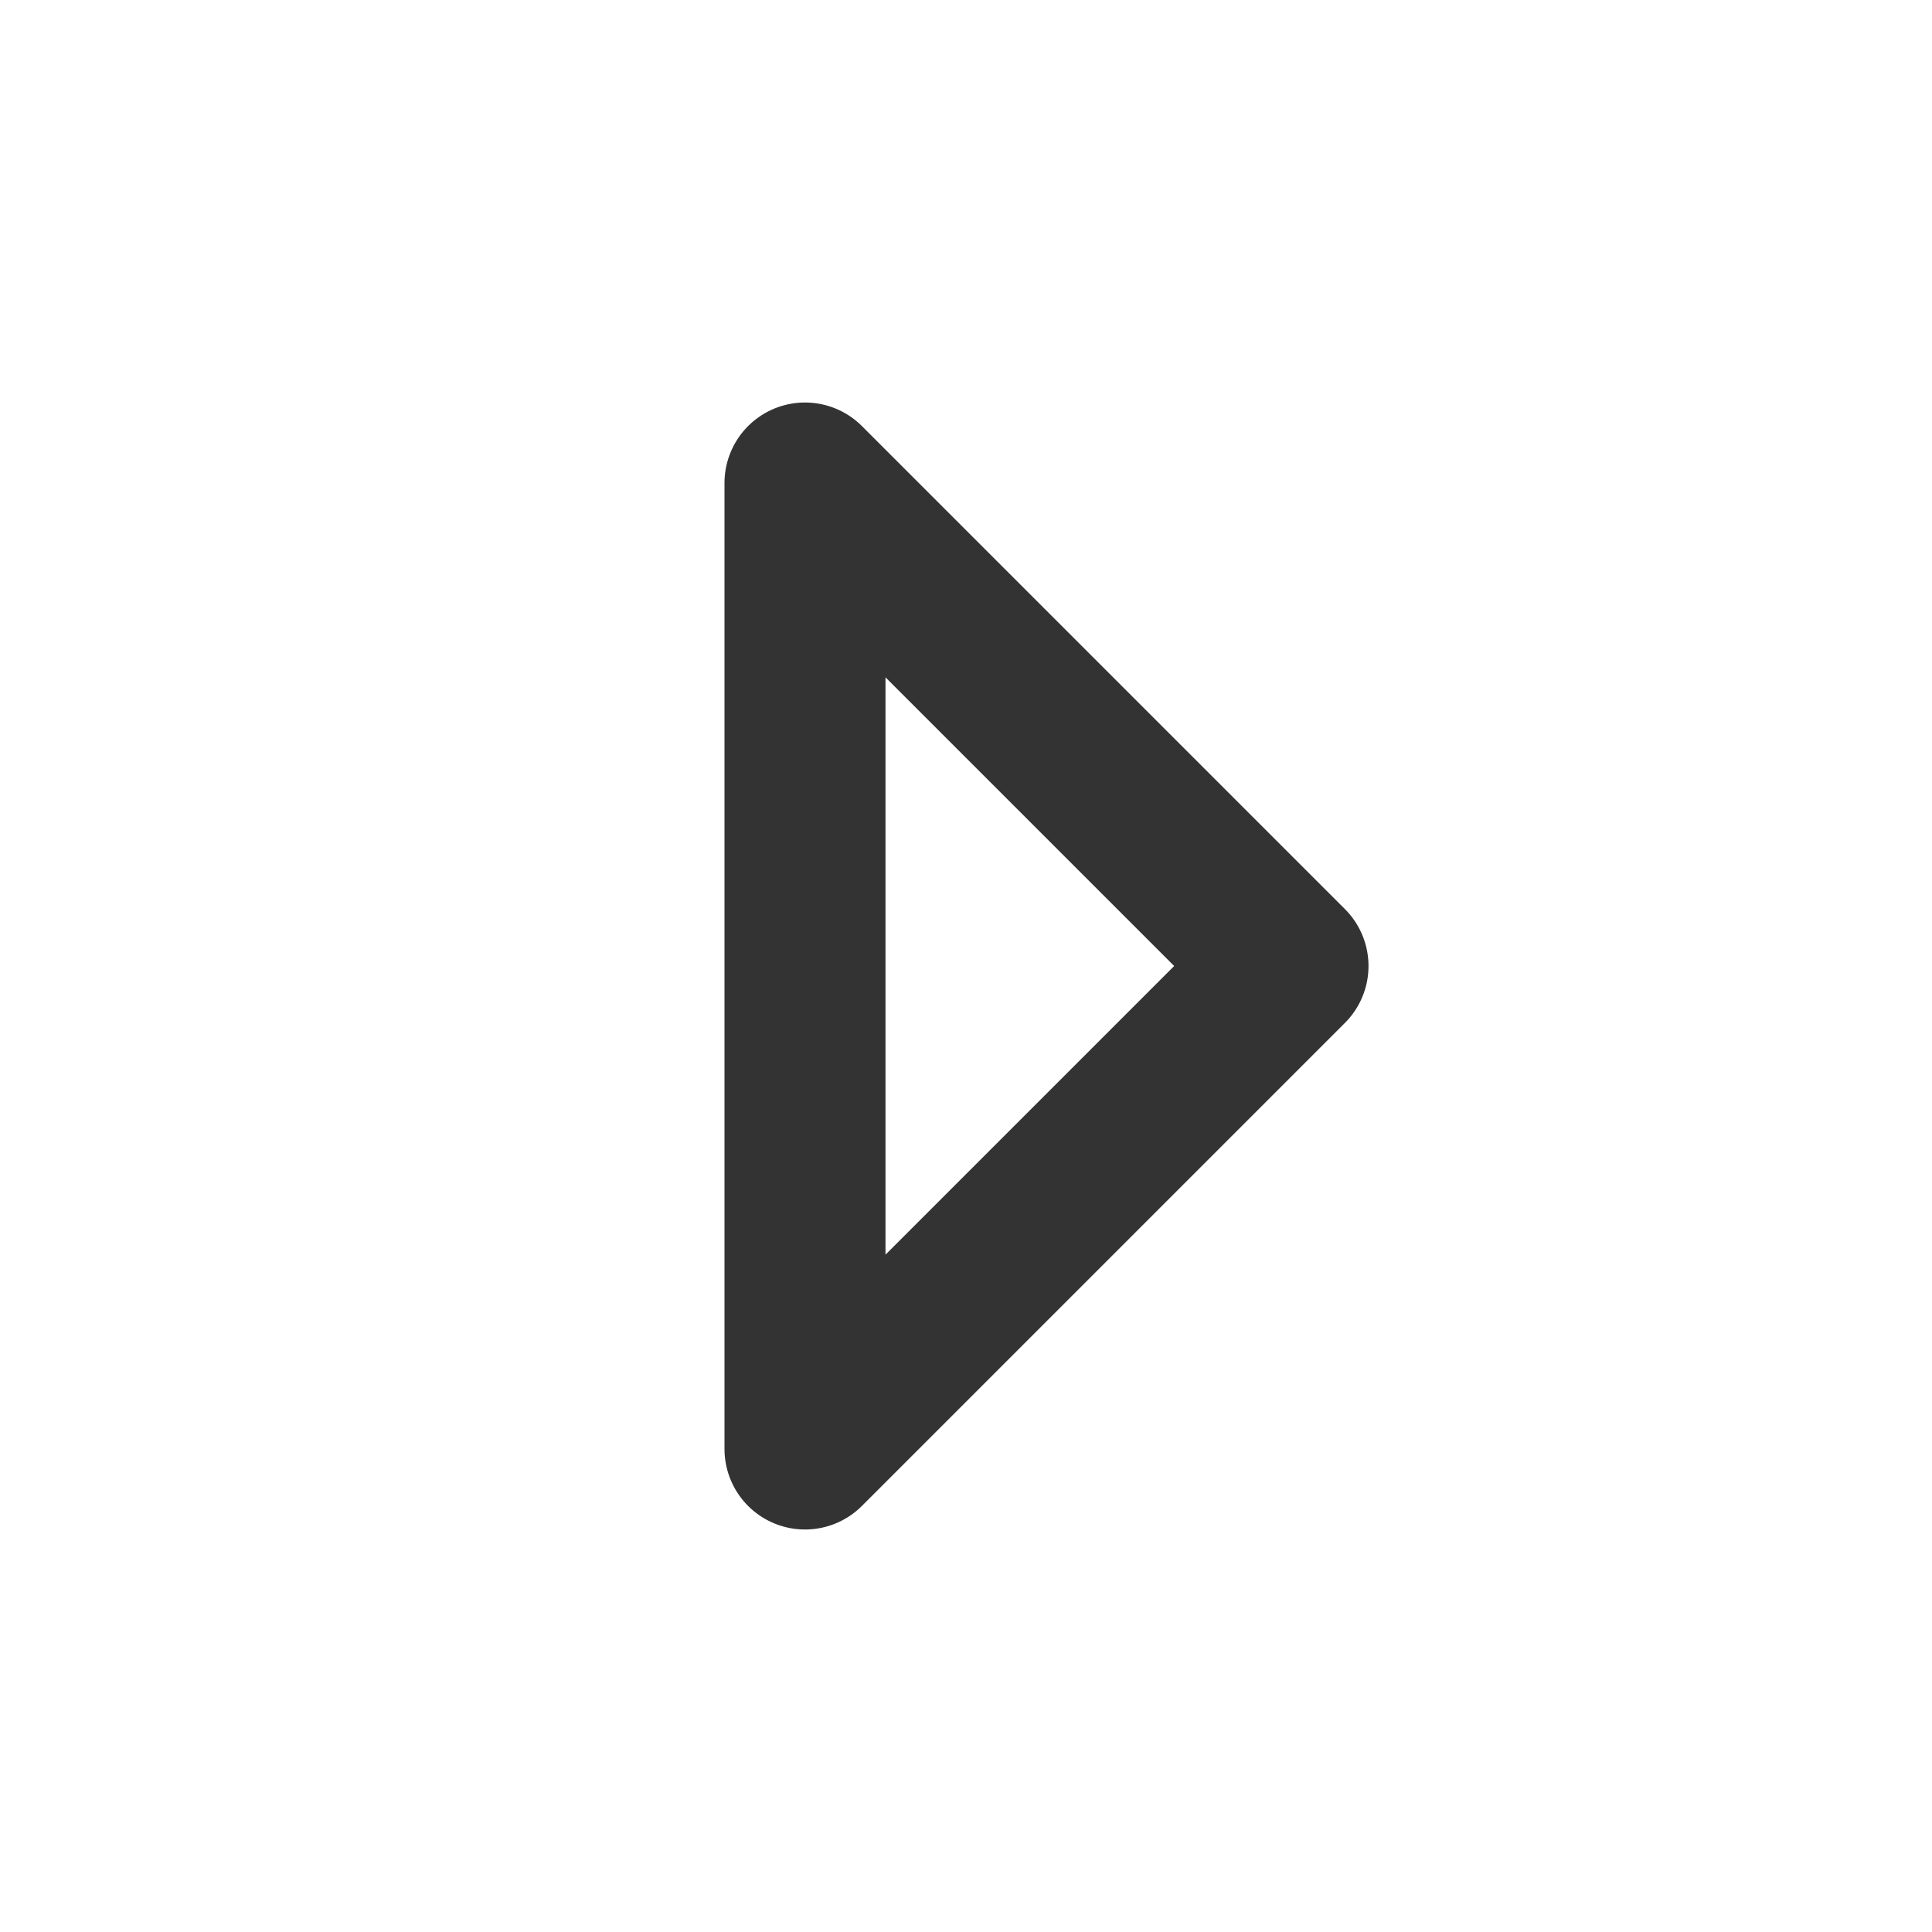
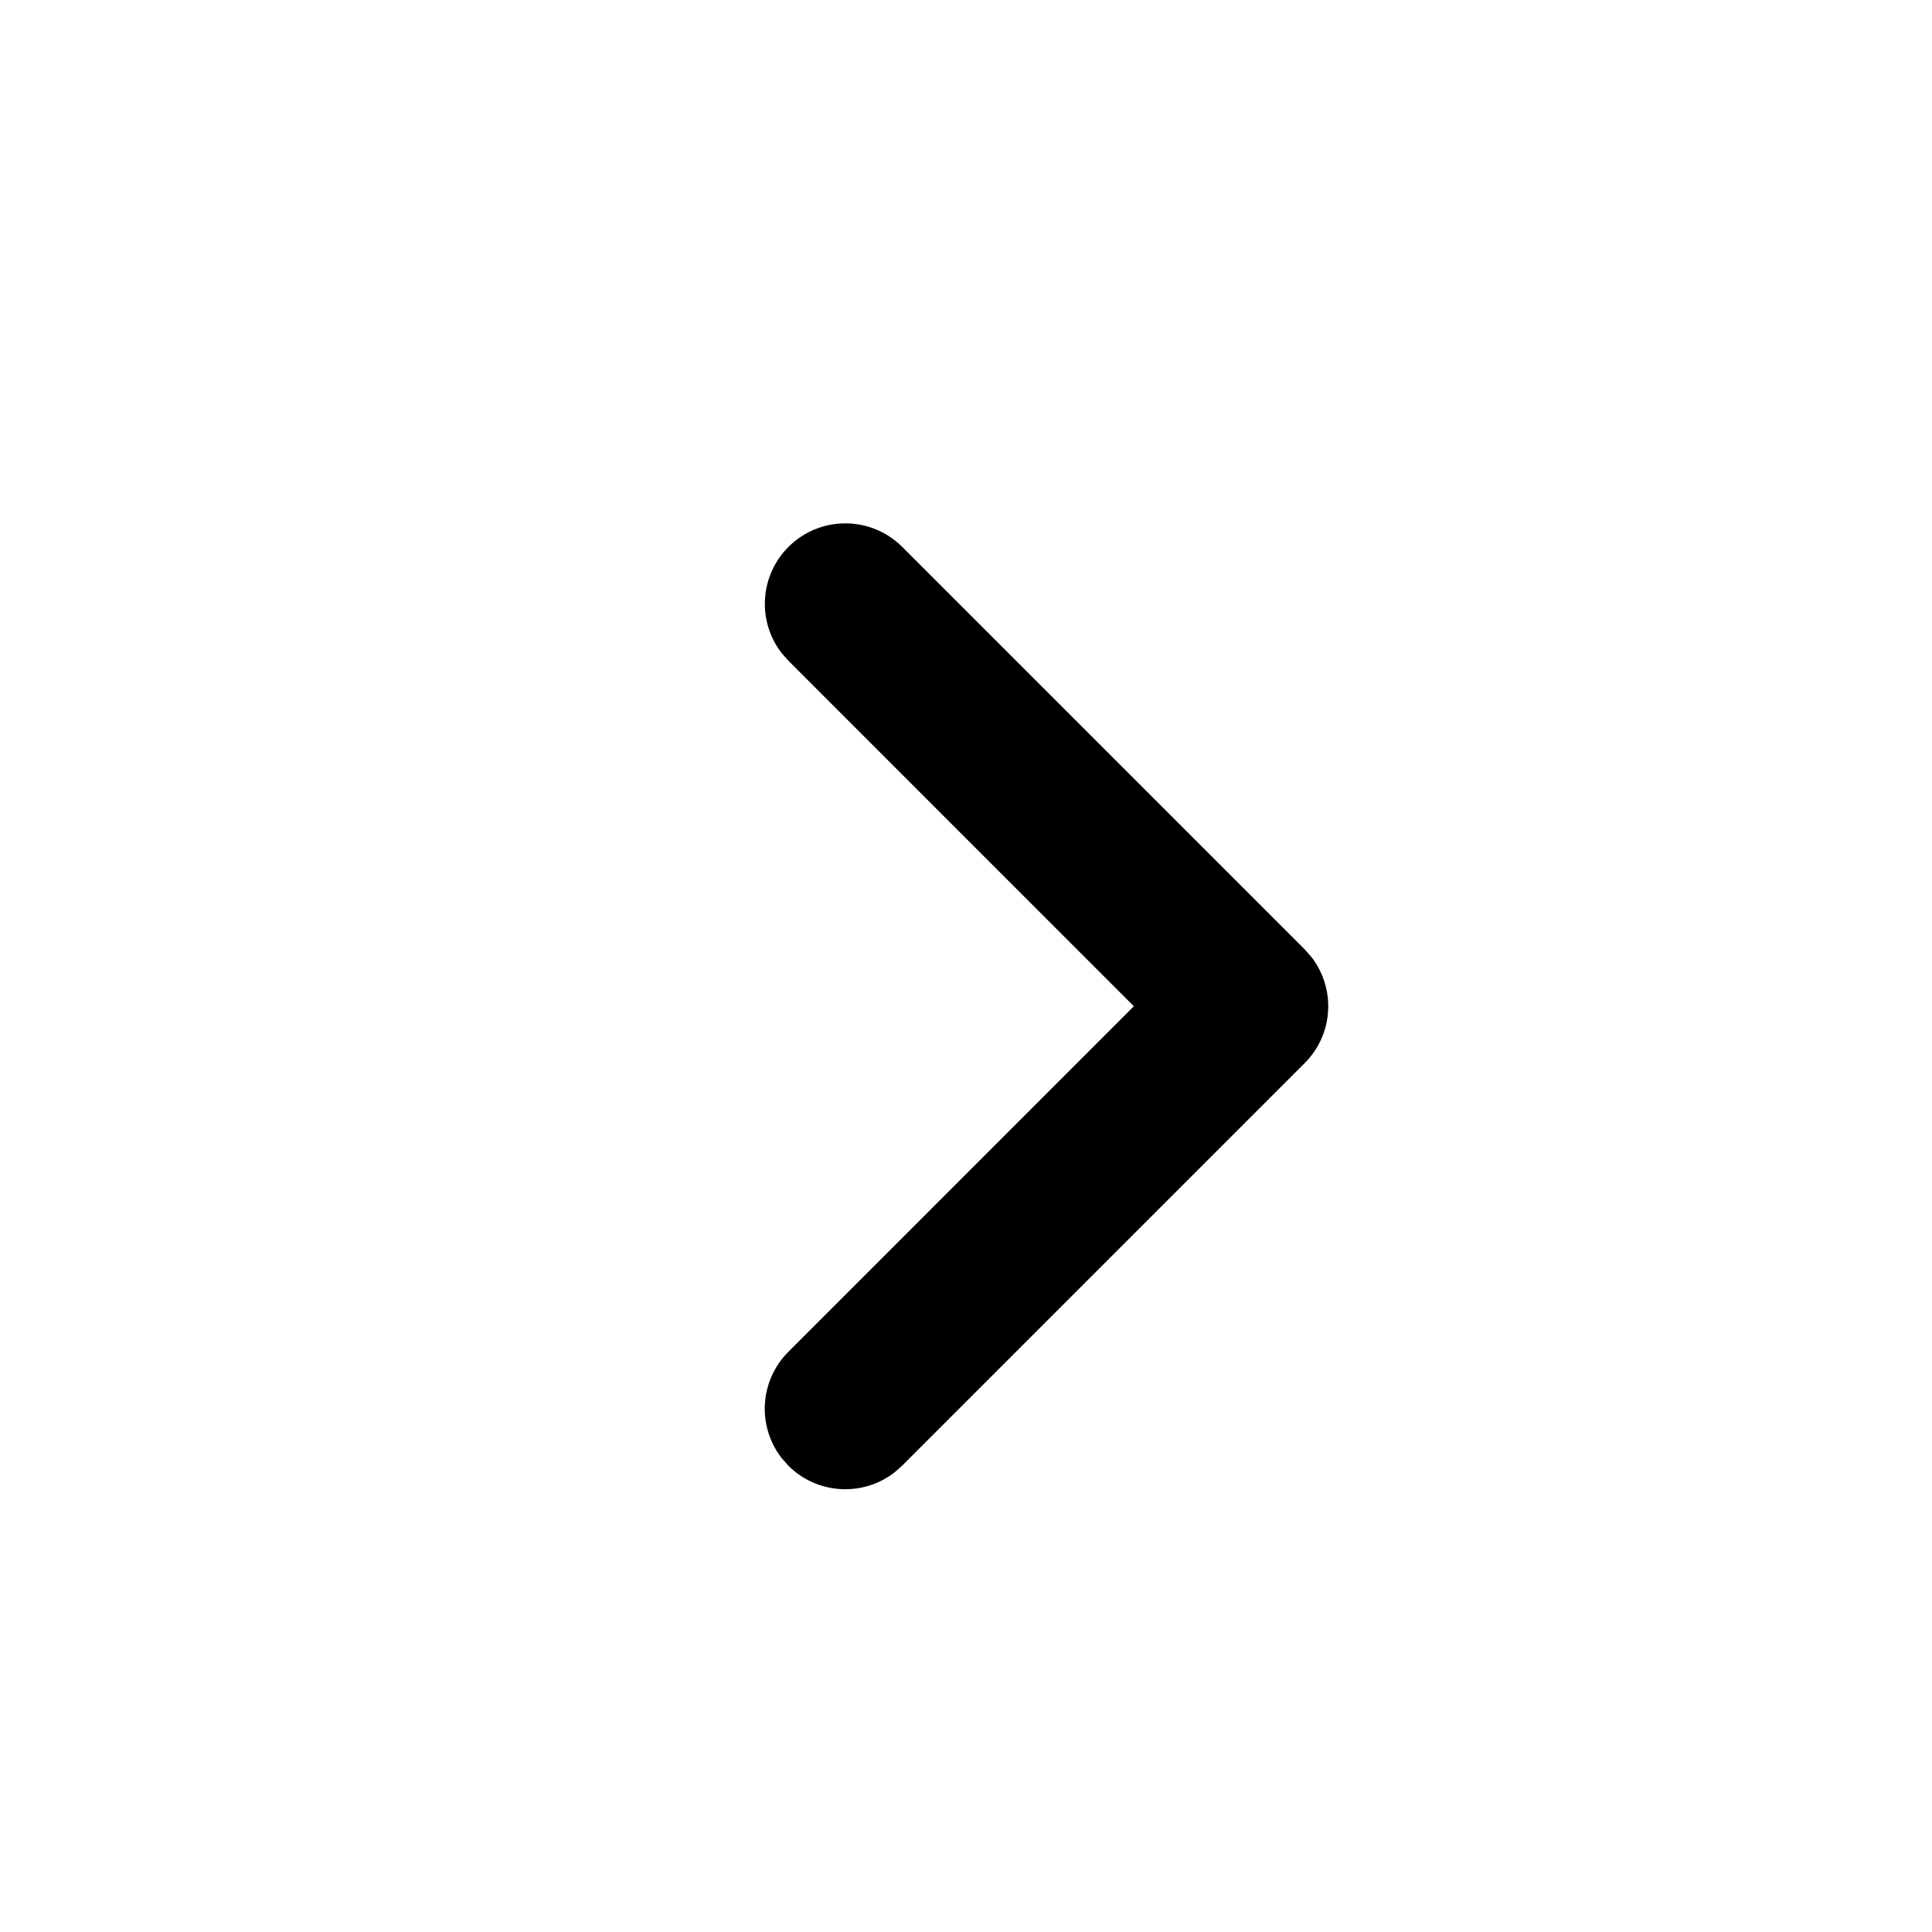
- <svg xmlns="http://www.w3.org/2000/svg" width="24" height="24" viewBox="0 0 48 48" fill="none">
-   <path d="M20 12L32 24L20 36V12Z" fill="none" stroke="#333" stroke-width="4" stroke-linejoin="round" />
+ <svg xmlns="http://www.w3.org/2000/svg" t="1672974022306" class="icon" viewBox="0 0 1024 1024" version="1.1" p-id="12580" width="200" height="200">
+   <path d="M417.835 776.832a42.667 42.667 0 0 0 56.32 3.541l4.011-3.541 213.333-213.333a42.667 42.667 0 0 0 3.541-56.32l-3.541-4.011-213.333-213.333a42.667 42.667 0 0 0-63.872 56.32l3.541 4.011 183.125 183.168-183.125 183.168a42.667 42.667 0 0 0-3.541 56.32l3.541 4.011z" p-id="12581" />
</svg>
